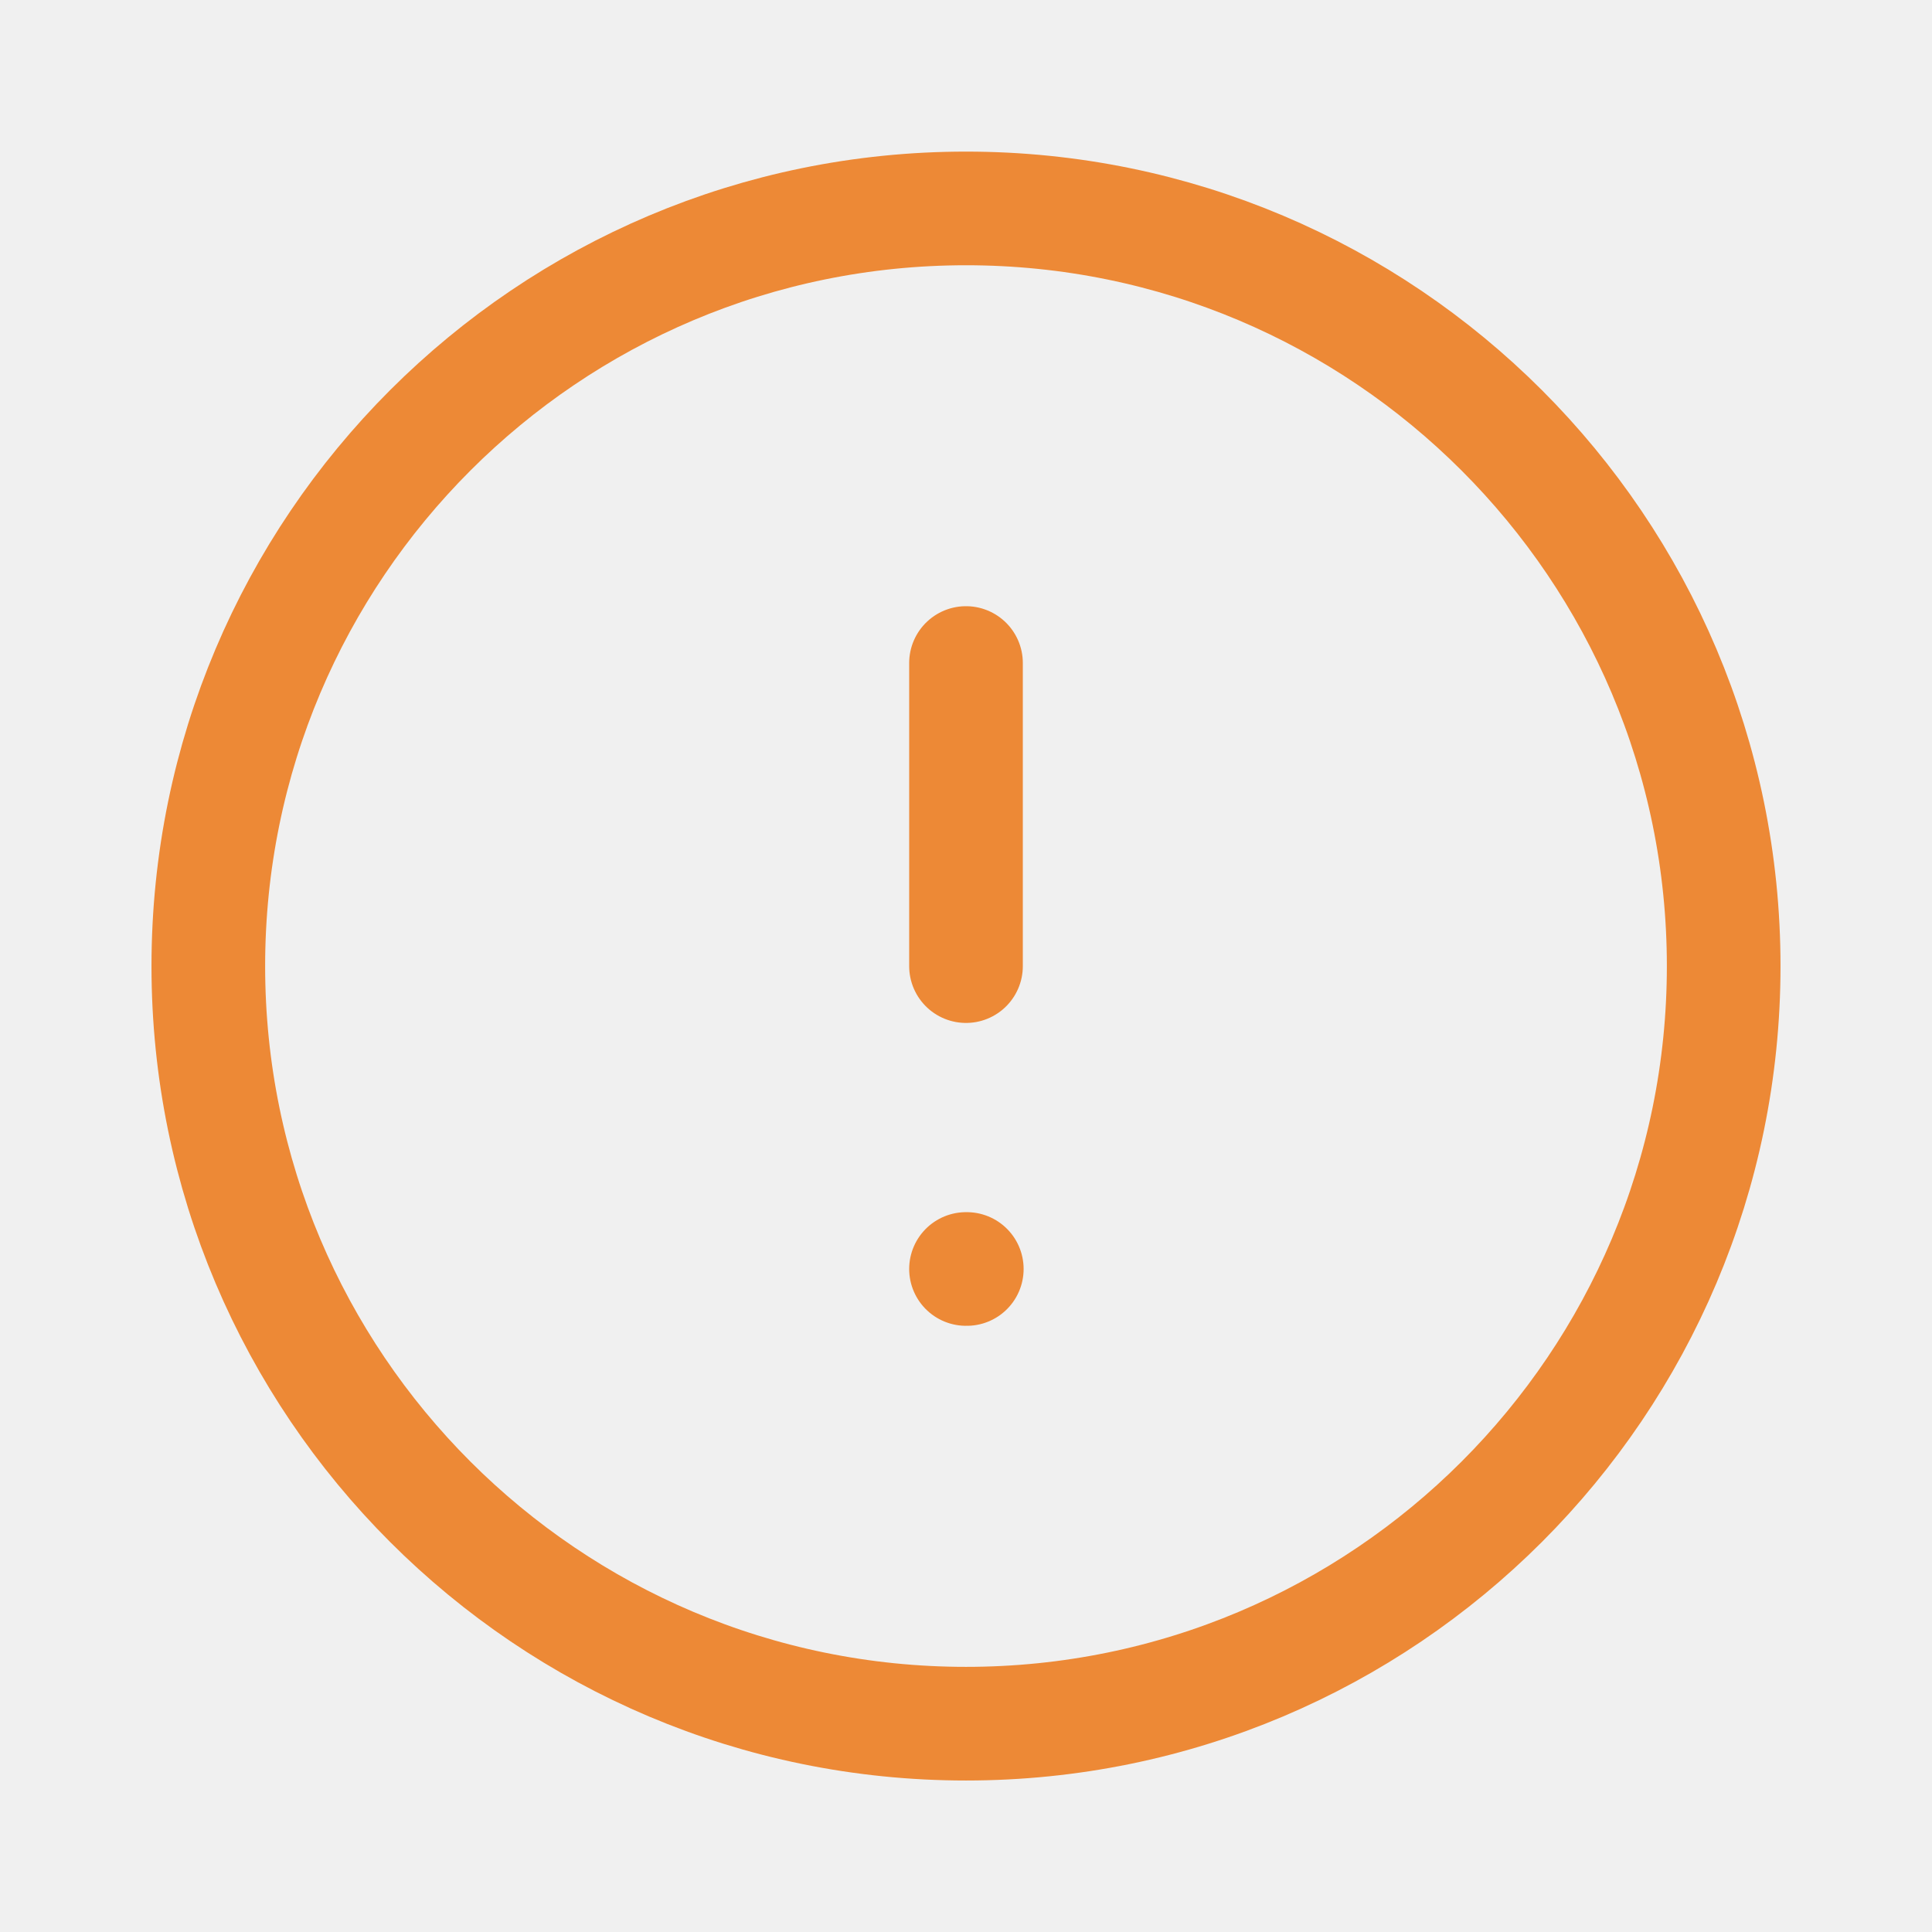
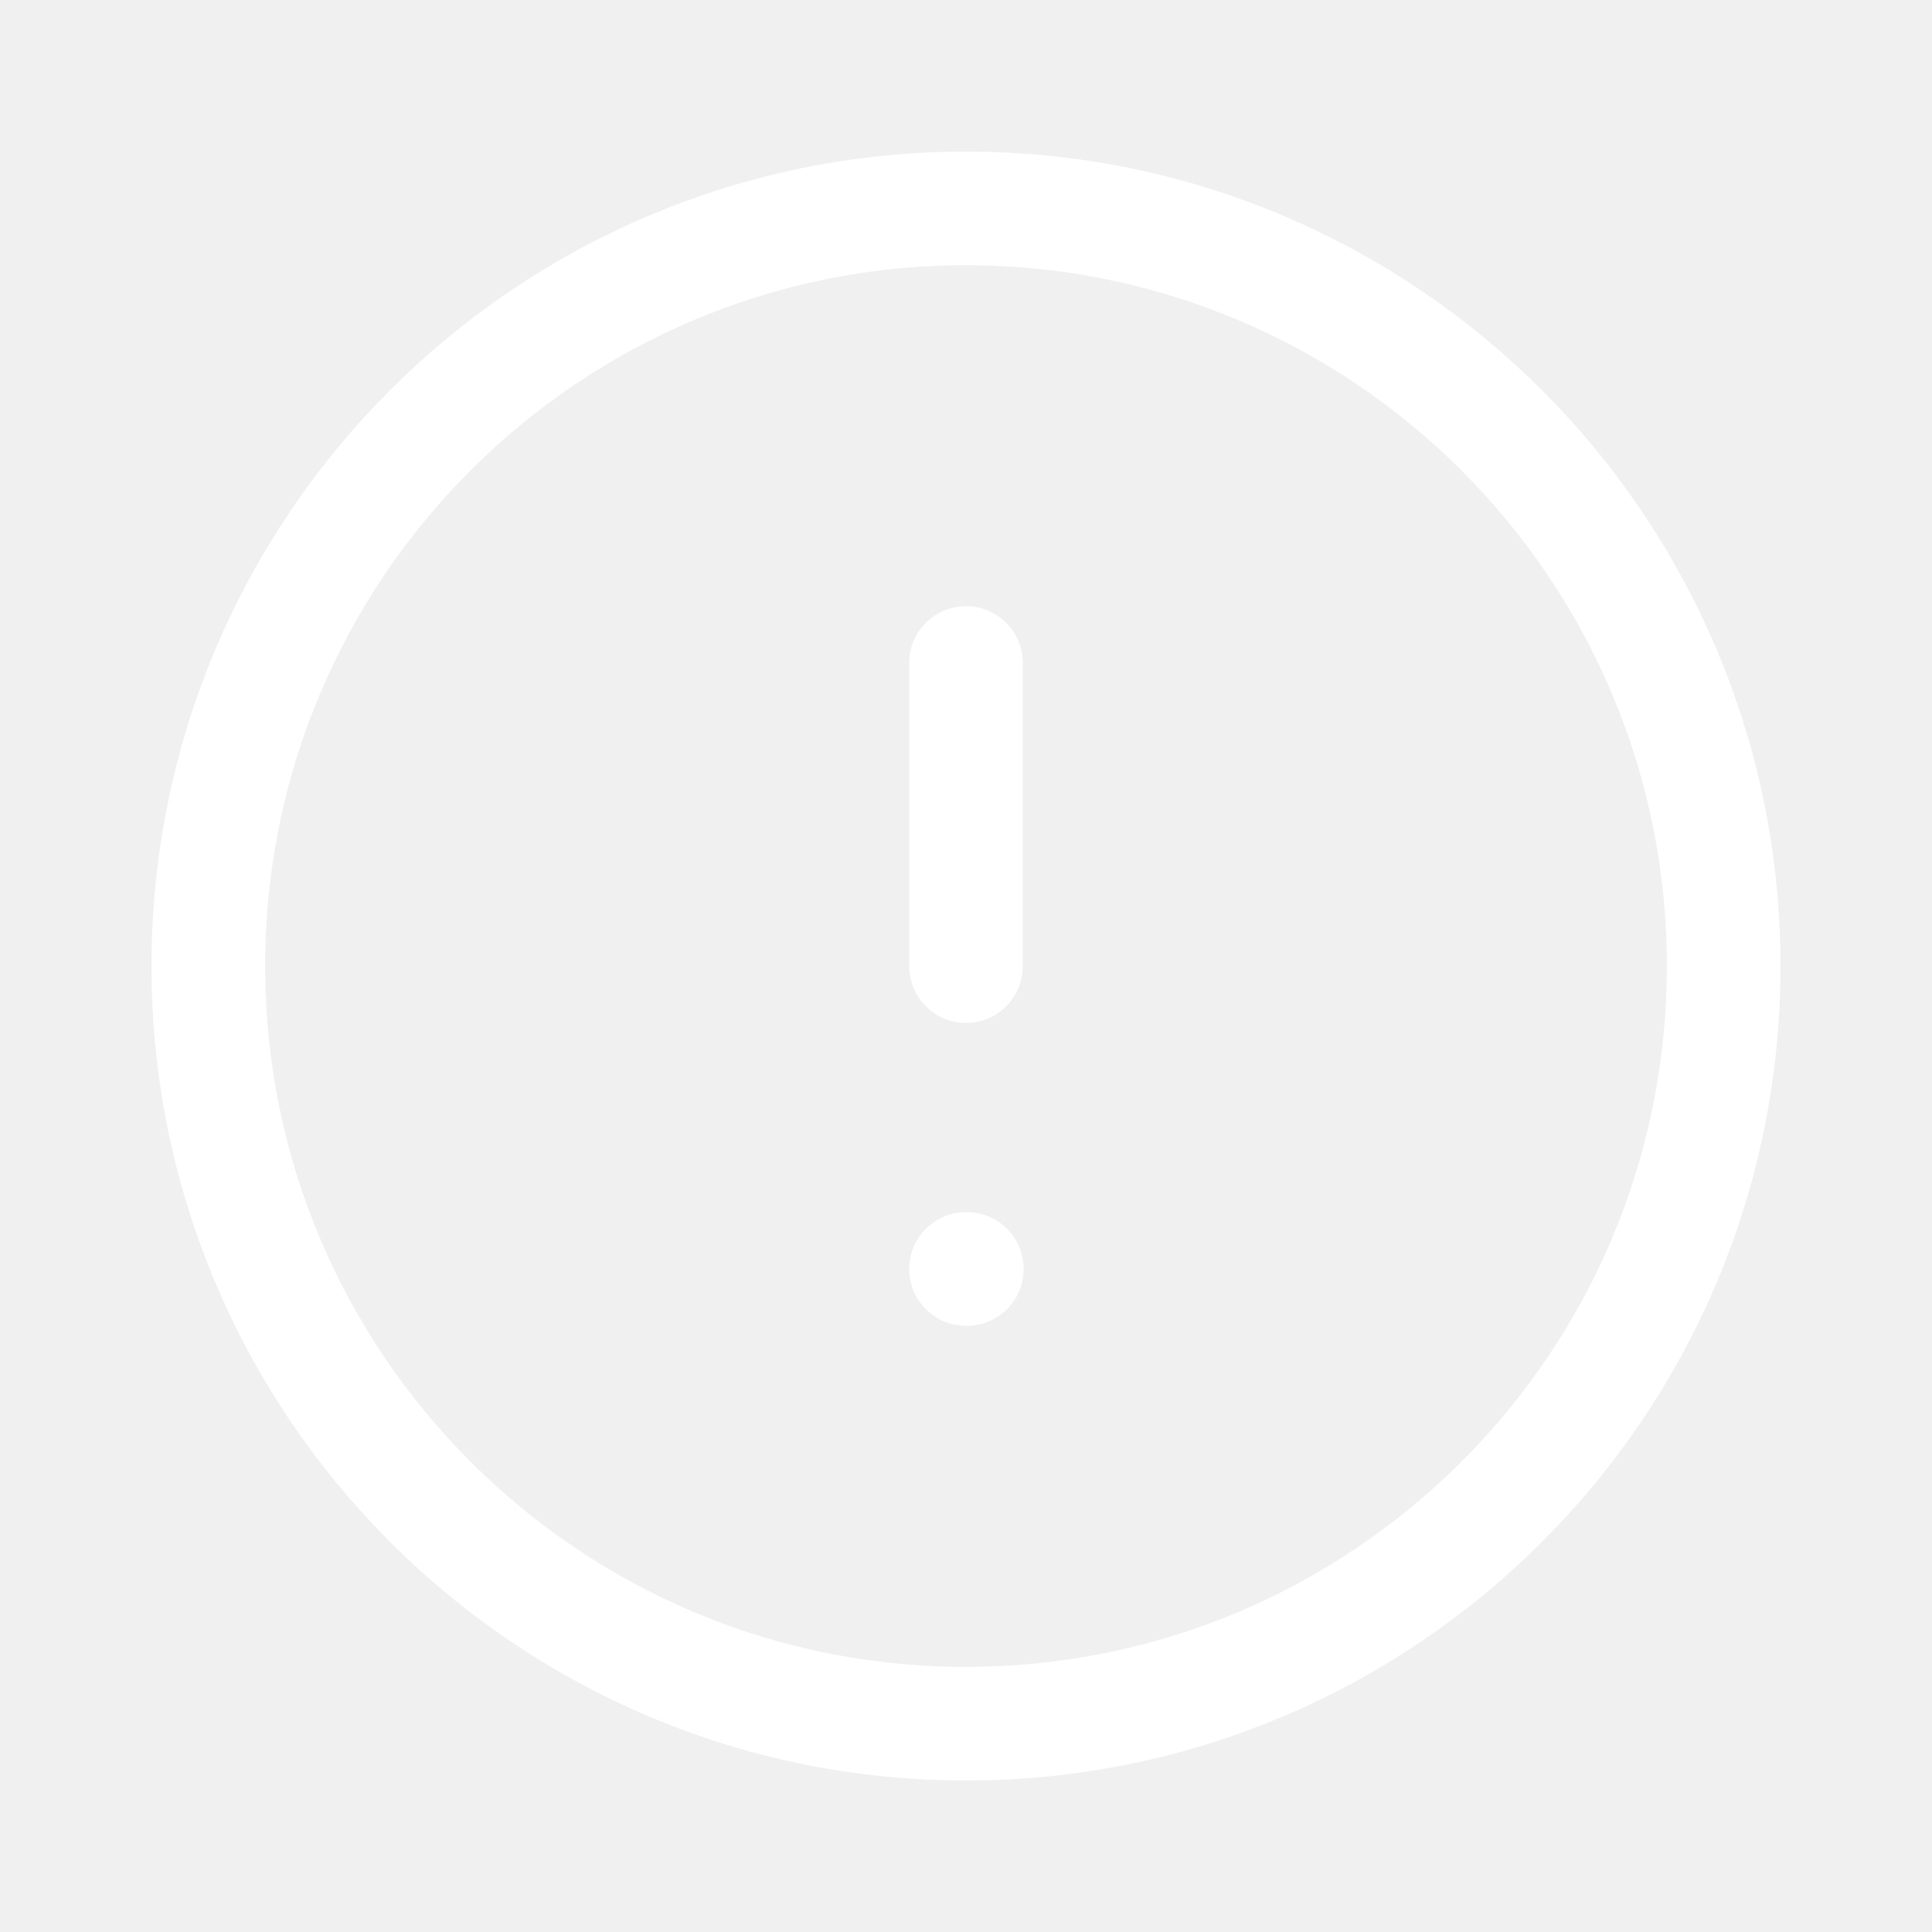
- <svg xmlns="http://www.w3.org/2000/svg" width="17" height="17" viewBox="0 0 17 17" fill="none">
-   <path d="M8.5 15.167C12.182 15.167 15.167 12.182 15.167 8.501C15.167 4.819 12.182 1.834 8.5 1.834C4.818 1.834 1.833 4.819 1.833 8.501C1.833 12.182 4.818 15.167 8.5 15.167Z" stroke="#ED8936" stroke-linecap="round" stroke-linejoin="round" />
-   <path d="M8.5 5.834V8.501" stroke="#ED8936" stroke-linecap="round" stroke-linejoin="round" />
-   <path d="M8.5 11.166H8.507" stroke="#ED8936" stroke-linecap="round" stroke-linejoin="round" />
+ <svg xmlns="http://www.w3.org/2000/svg" width="17" height="17" viewBox="0 0 17 17" role="img" stroke="white" stroke-width="1" stroke-linecap="round" stroke-linejoin="round" fill="none">
+   <path d="M8.5 15.167C12.182 15.167 15.167 12.182 15.167 8.501C15.167 4.819 12.182 1.834 8.5 1.834C4.818 1.834 1.833 4.819 1.833 8.501C1.833 12.182 4.818 15.167 8.5 15.167Z" />
+   <path d="M8.5 5.834V8.501" />
+   <path d="M8.5 11.166H8.507" />
</svg>
